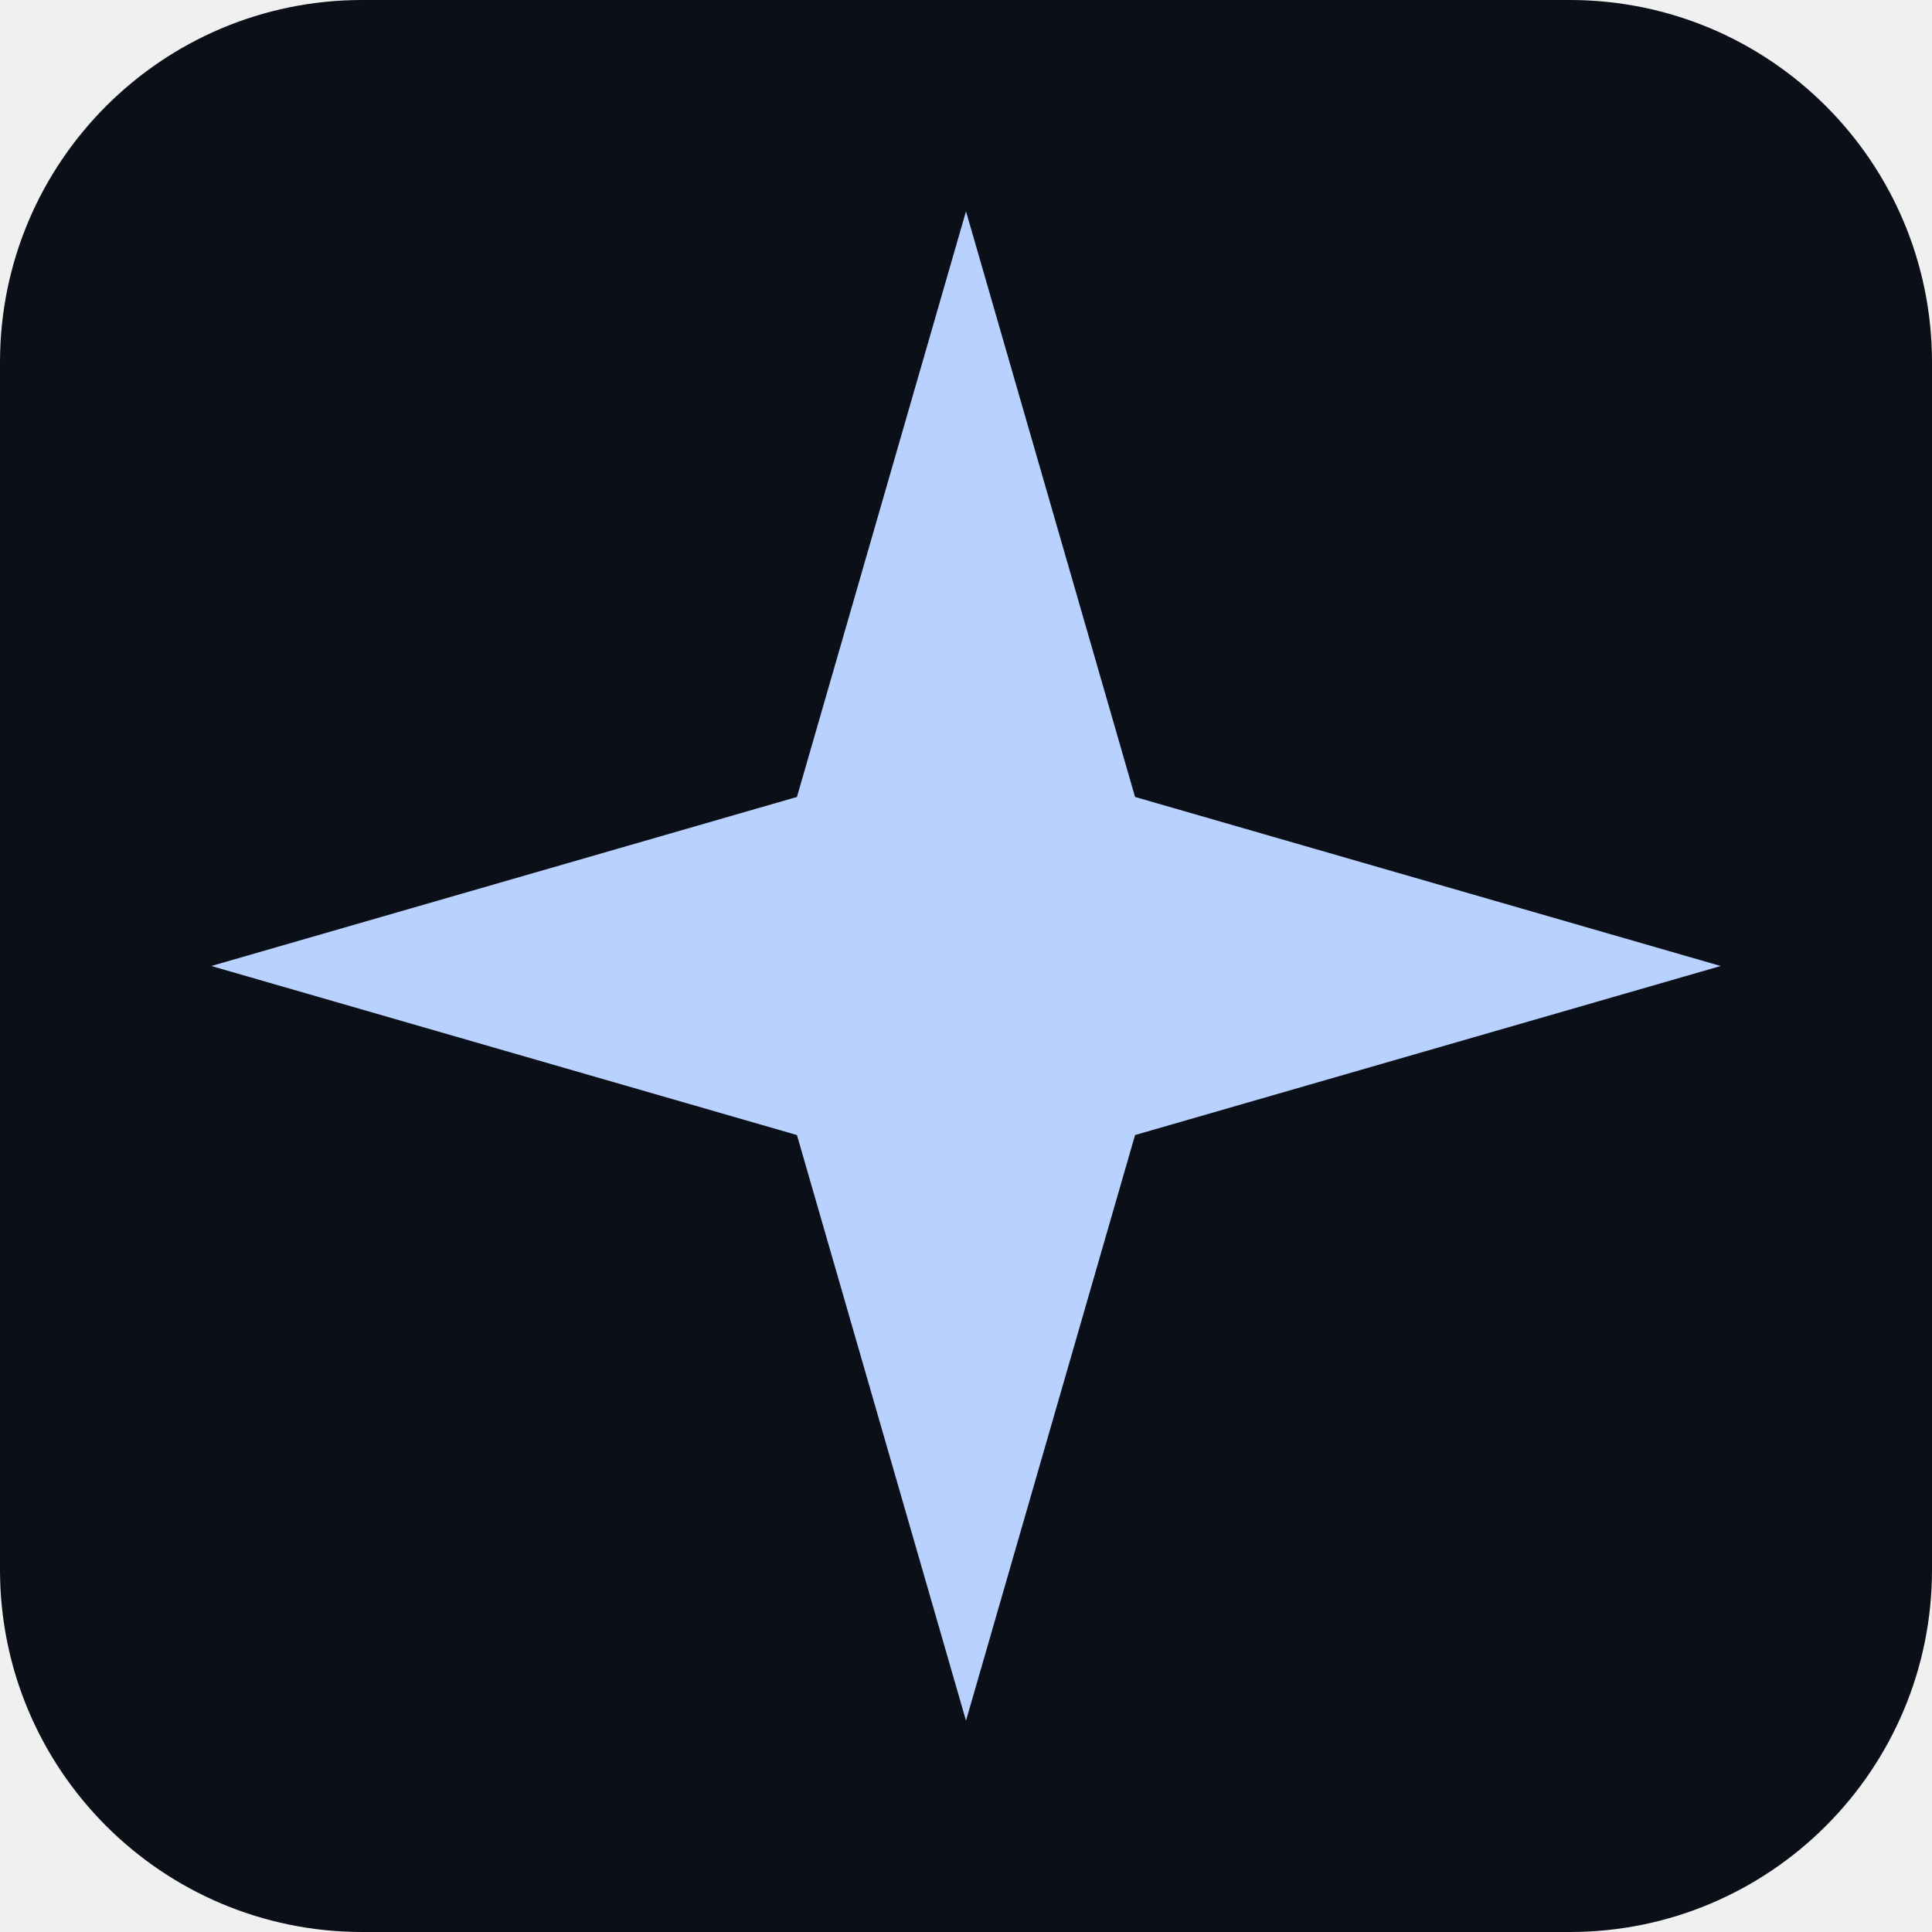
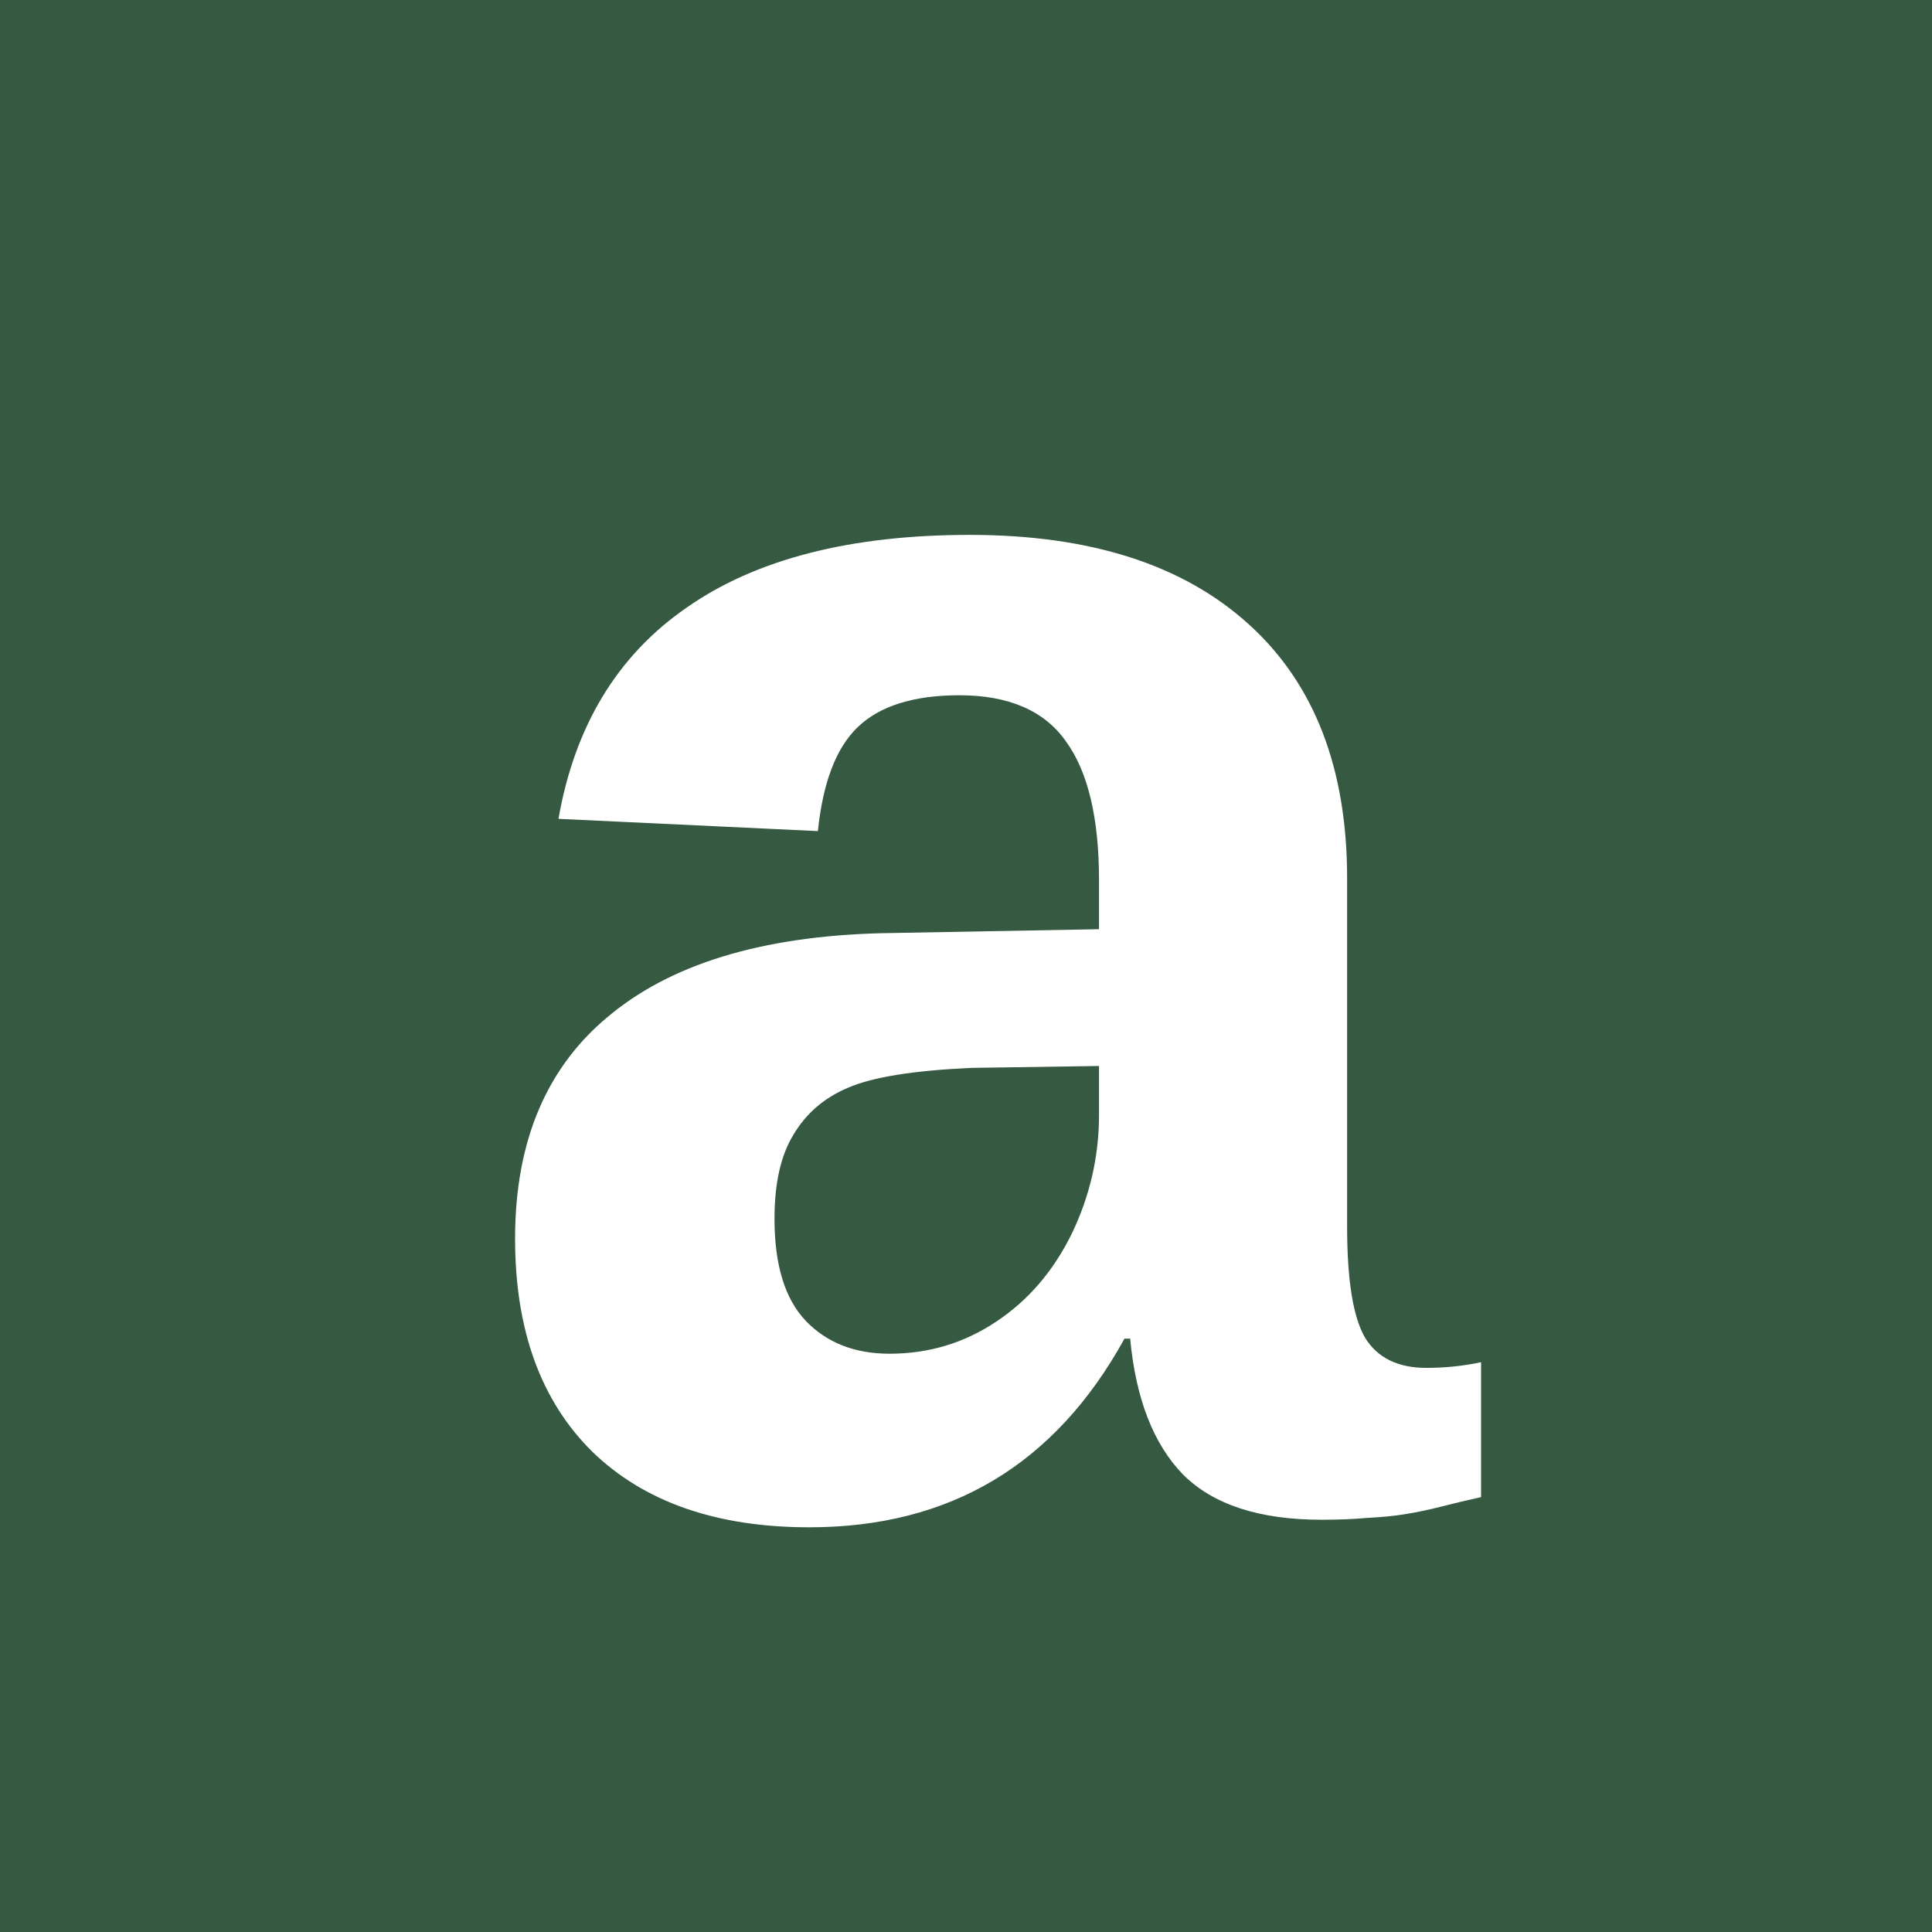
- <svg xmlns="http://www.w3.org/2000/svg" viewBox="0 0 64 64">
-   <rect width="64" height="64" rx="12" fill="#0b1018" />
-   <path d="M32 7 37.6 26.4 57 32 37.6 37.6 32 57 26.4 37.6 7 32l19.4-5.6L32 7Z" fill="#b9d1ff" />
+ <svg xmlns="http://www.w3.org/2000/svg" viewBox="0 0 32 32">
+   <path fill="#355941" d="M0 0h32v32H0z" />
+   <text x="16" y="25" font-family="Arial,Helvetica,sans-serif" font-size="30" font-weight="700" text-anchor="middle" fill="#fff">a</text>
</svg>
